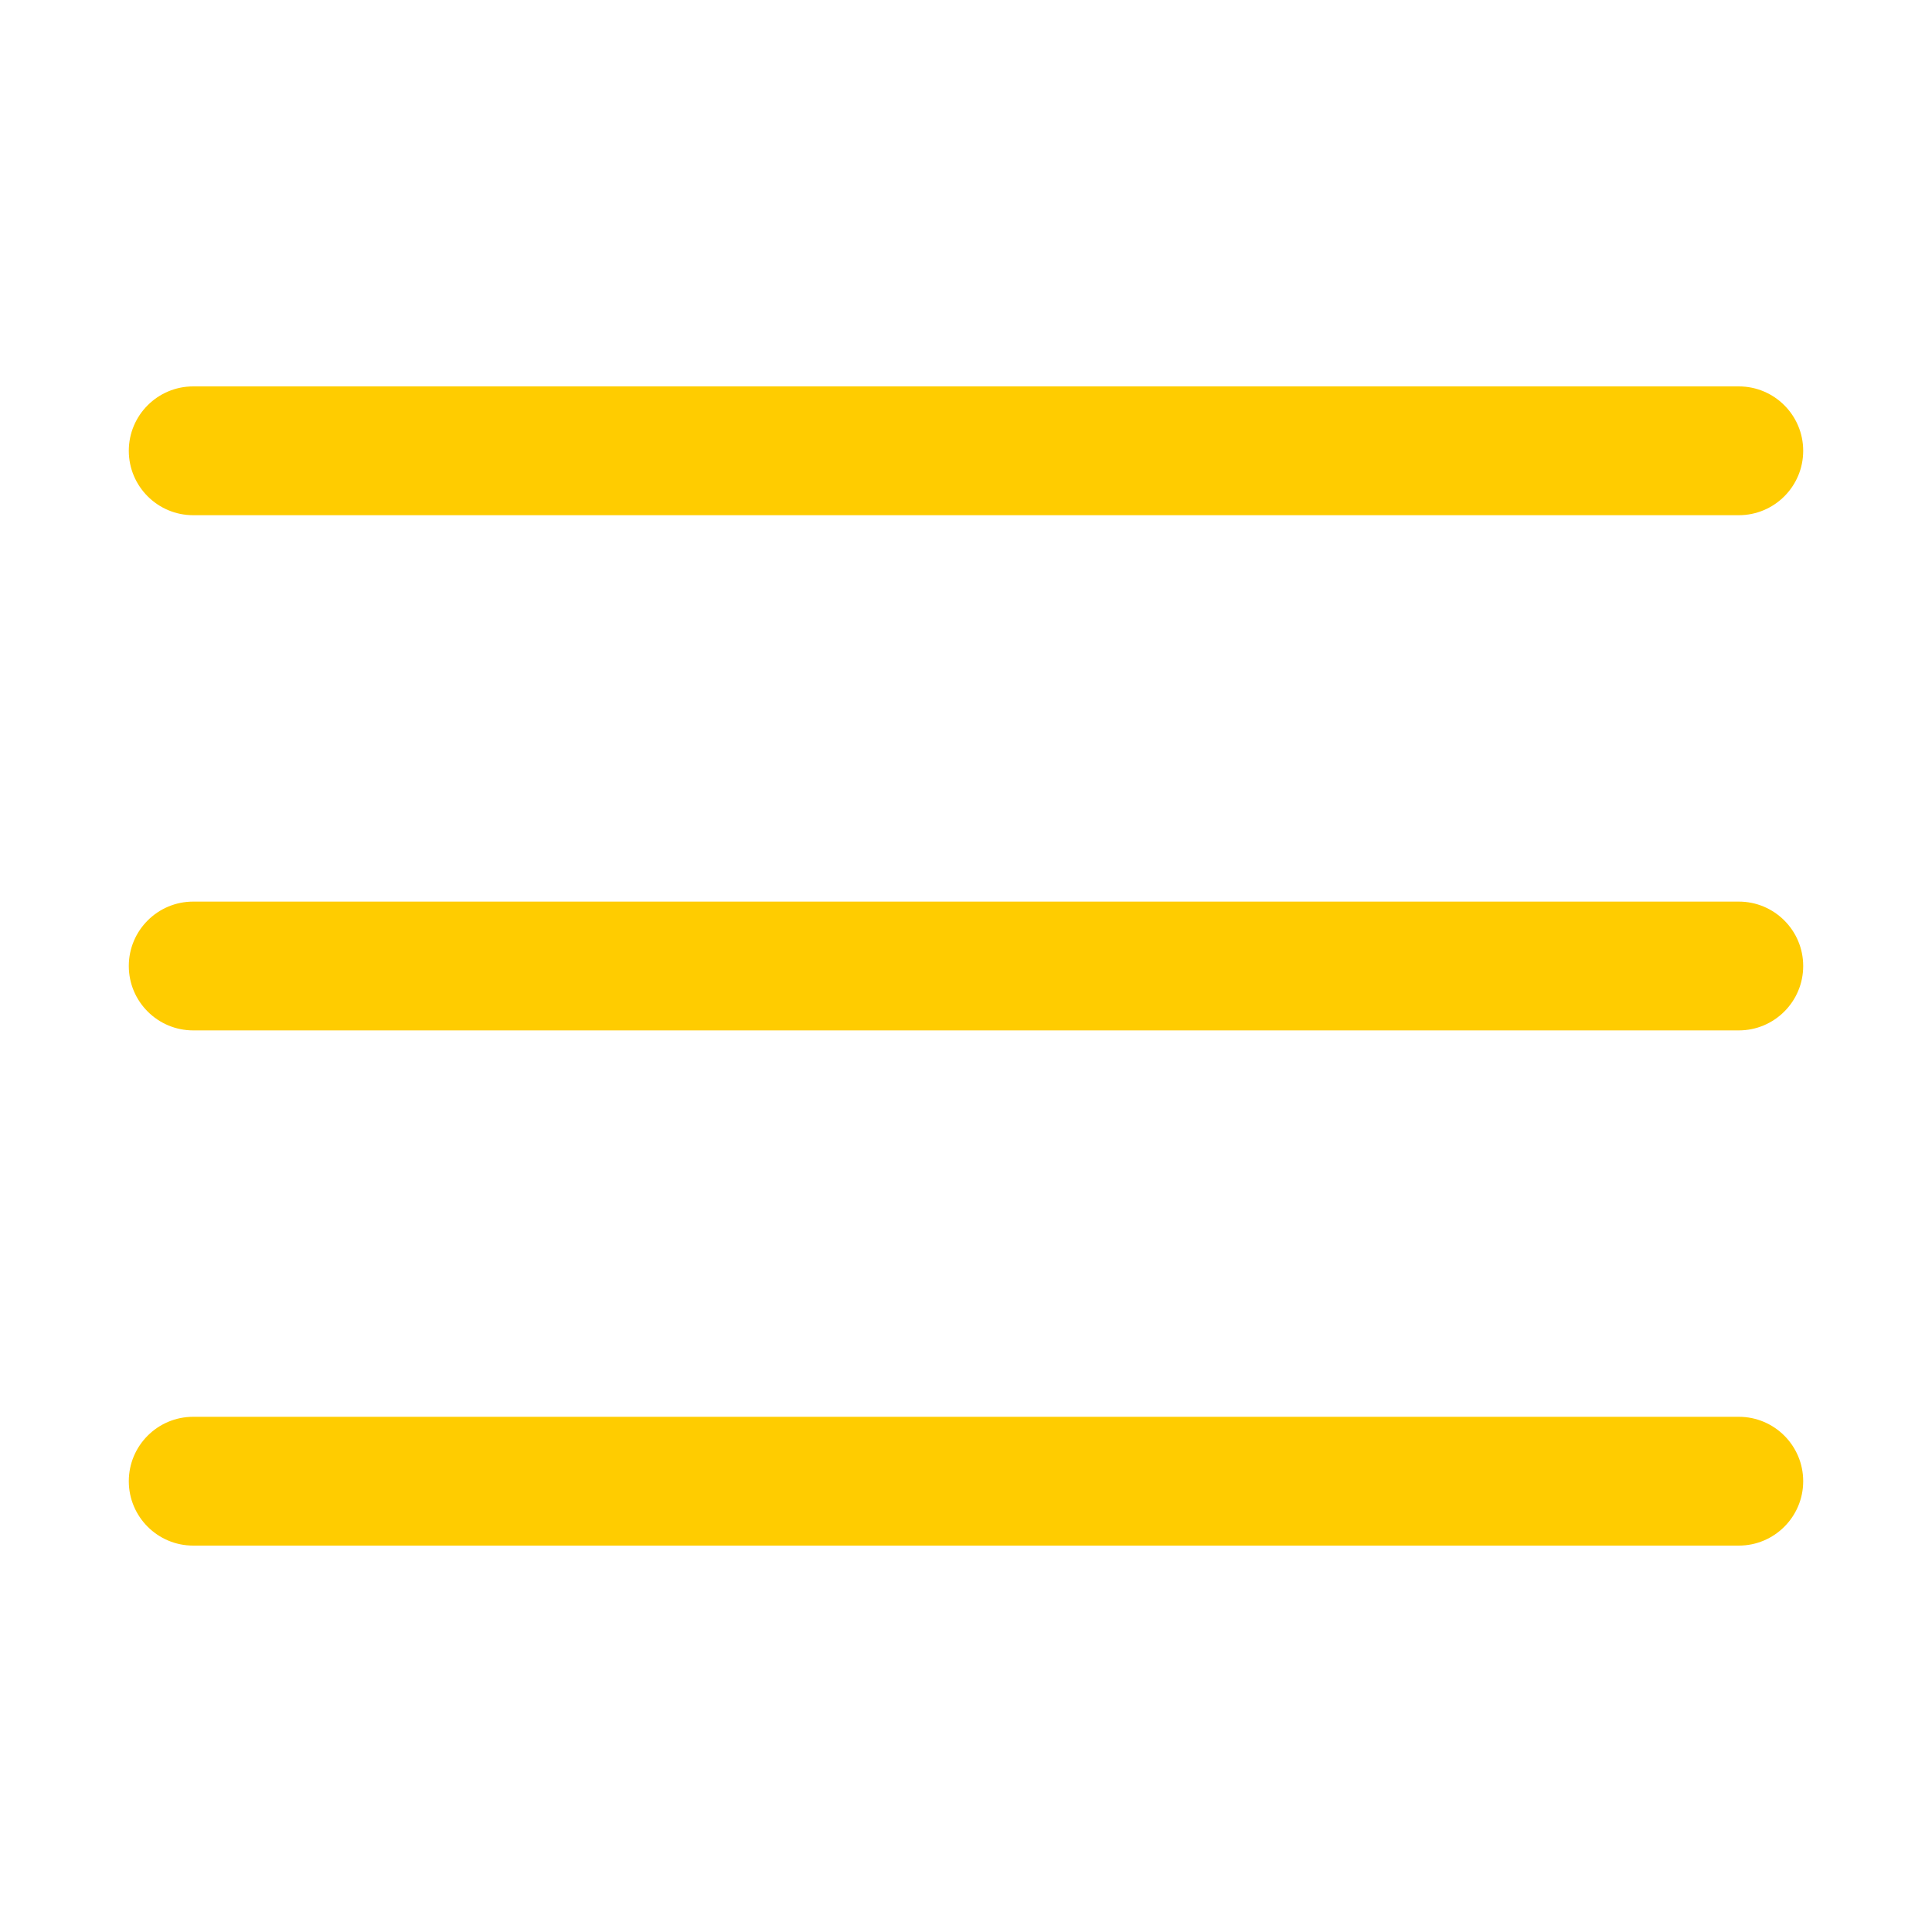
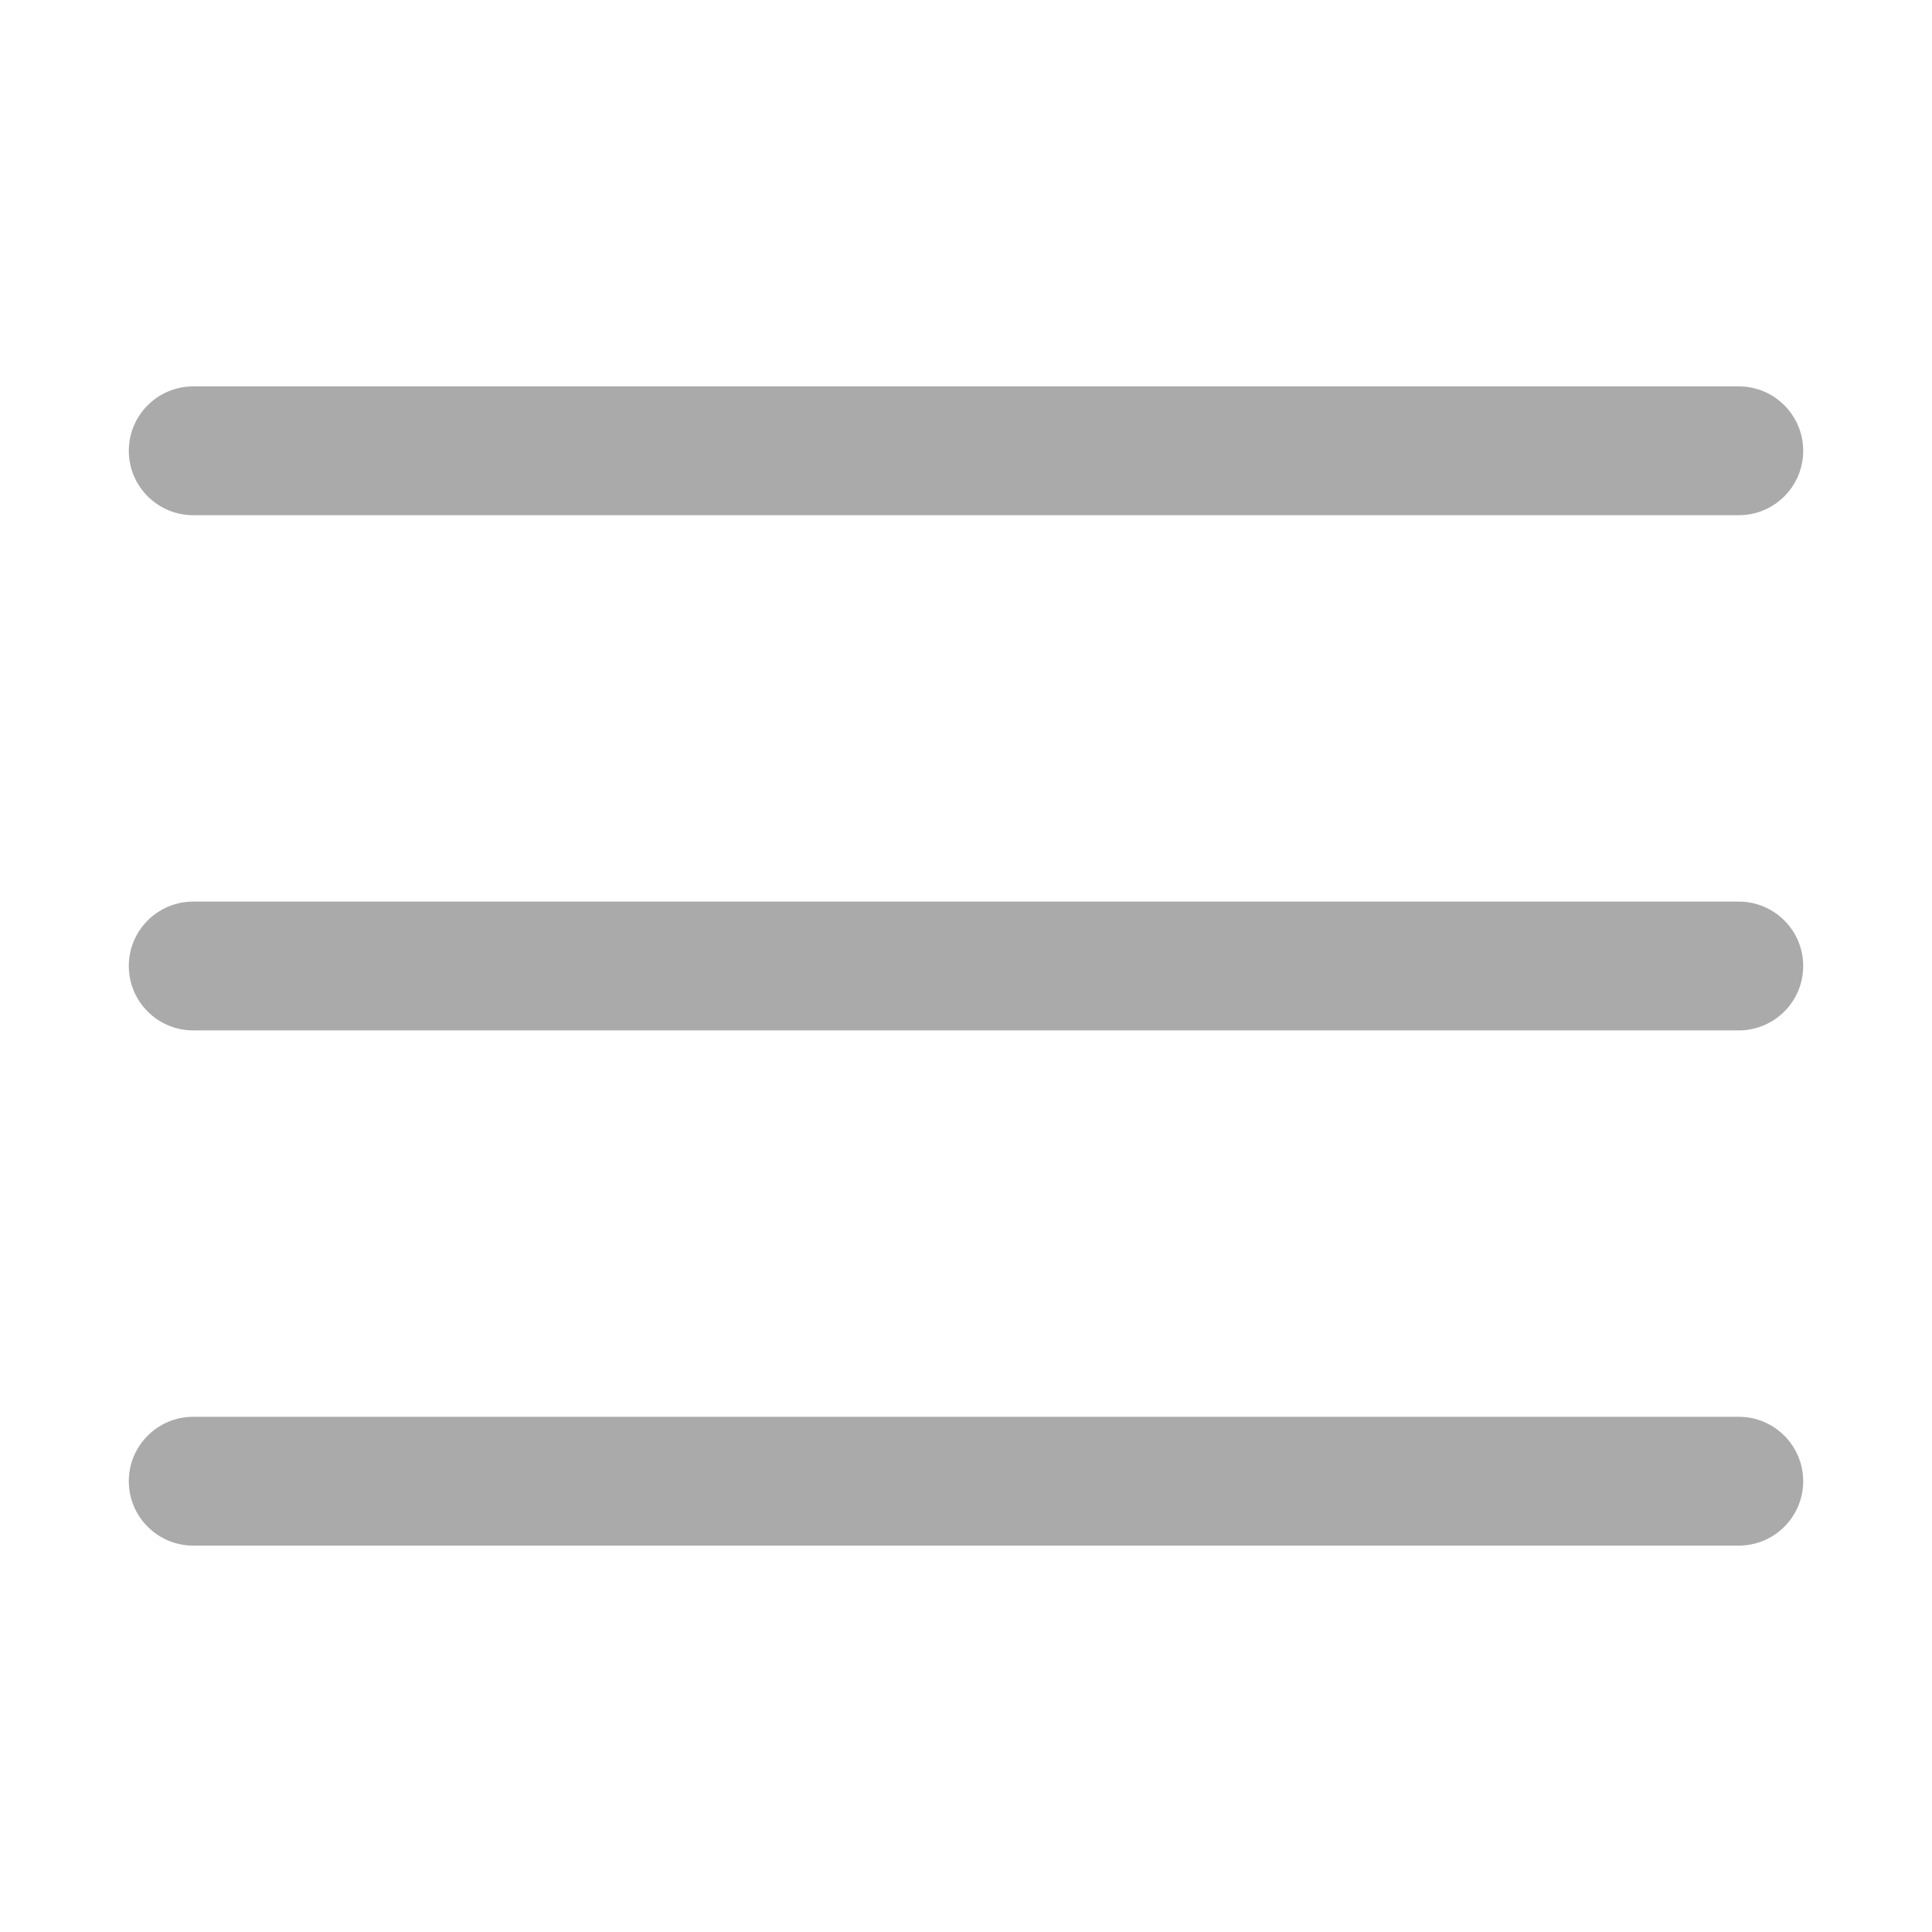
<svg xmlns="http://www.w3.org/2000/svg" width="15px" height="15px" viewBox="0 0 15 15" fill="none">
-   <path fill-rule="evenodd" clip-rule="evenodd" d="M1.5 3C1.224 3 1 3.224 1 3.5C1 3.776 1.224 4 1.5 4H13.5C13.776 4 14 3.776 14 3.5C14 3.224 13.776 3 13.5 3H1.5ZM1 7.5C1 7.224 1.224 7 1.5 7H13.5C13.776 7 14 7.224 14 7.5C14 7.776 13.776 8 13.5 8H1.5C1.224 8 1 7.776 1 7.5ZM1 11.5C1 11.224 1.224 11 1.5 11H13.5C13.776 11 14 11.224 14 11.5C14 11.776 13.776 12 13.5 12H1.5C1.224 12 1 11.776 1 11.5Z" fill="#fc0" />
+   <path fill-rule="evenodd" clip-rule="evenodd" d="M1.5 3C1.224 3 1 3.224 1 3.5C1 3.776 1.224 4 1.5 4H13.5C13.776 4 14 3.776 14 3.5C14 3.224 13.776 3 13.5 3H1.5ZM1 7.5C1 7.224 1.224 7 1.5 7H13.5C13.776 7 14 7.224 14 7.5C14 7.776 13.776 8 13.5 8H1.5C1.224 8 1 7.776 1 7.5ZM1 11.5C1 11.224 1.224 11 1.5 11H13.5C13.776 11 14 11.224 14 11.5C14 11.776 13.776 12 13.5 12H1.5C1.224 12 1 11.776 1 11.5Z" fill="#aaa" />
</svg>
